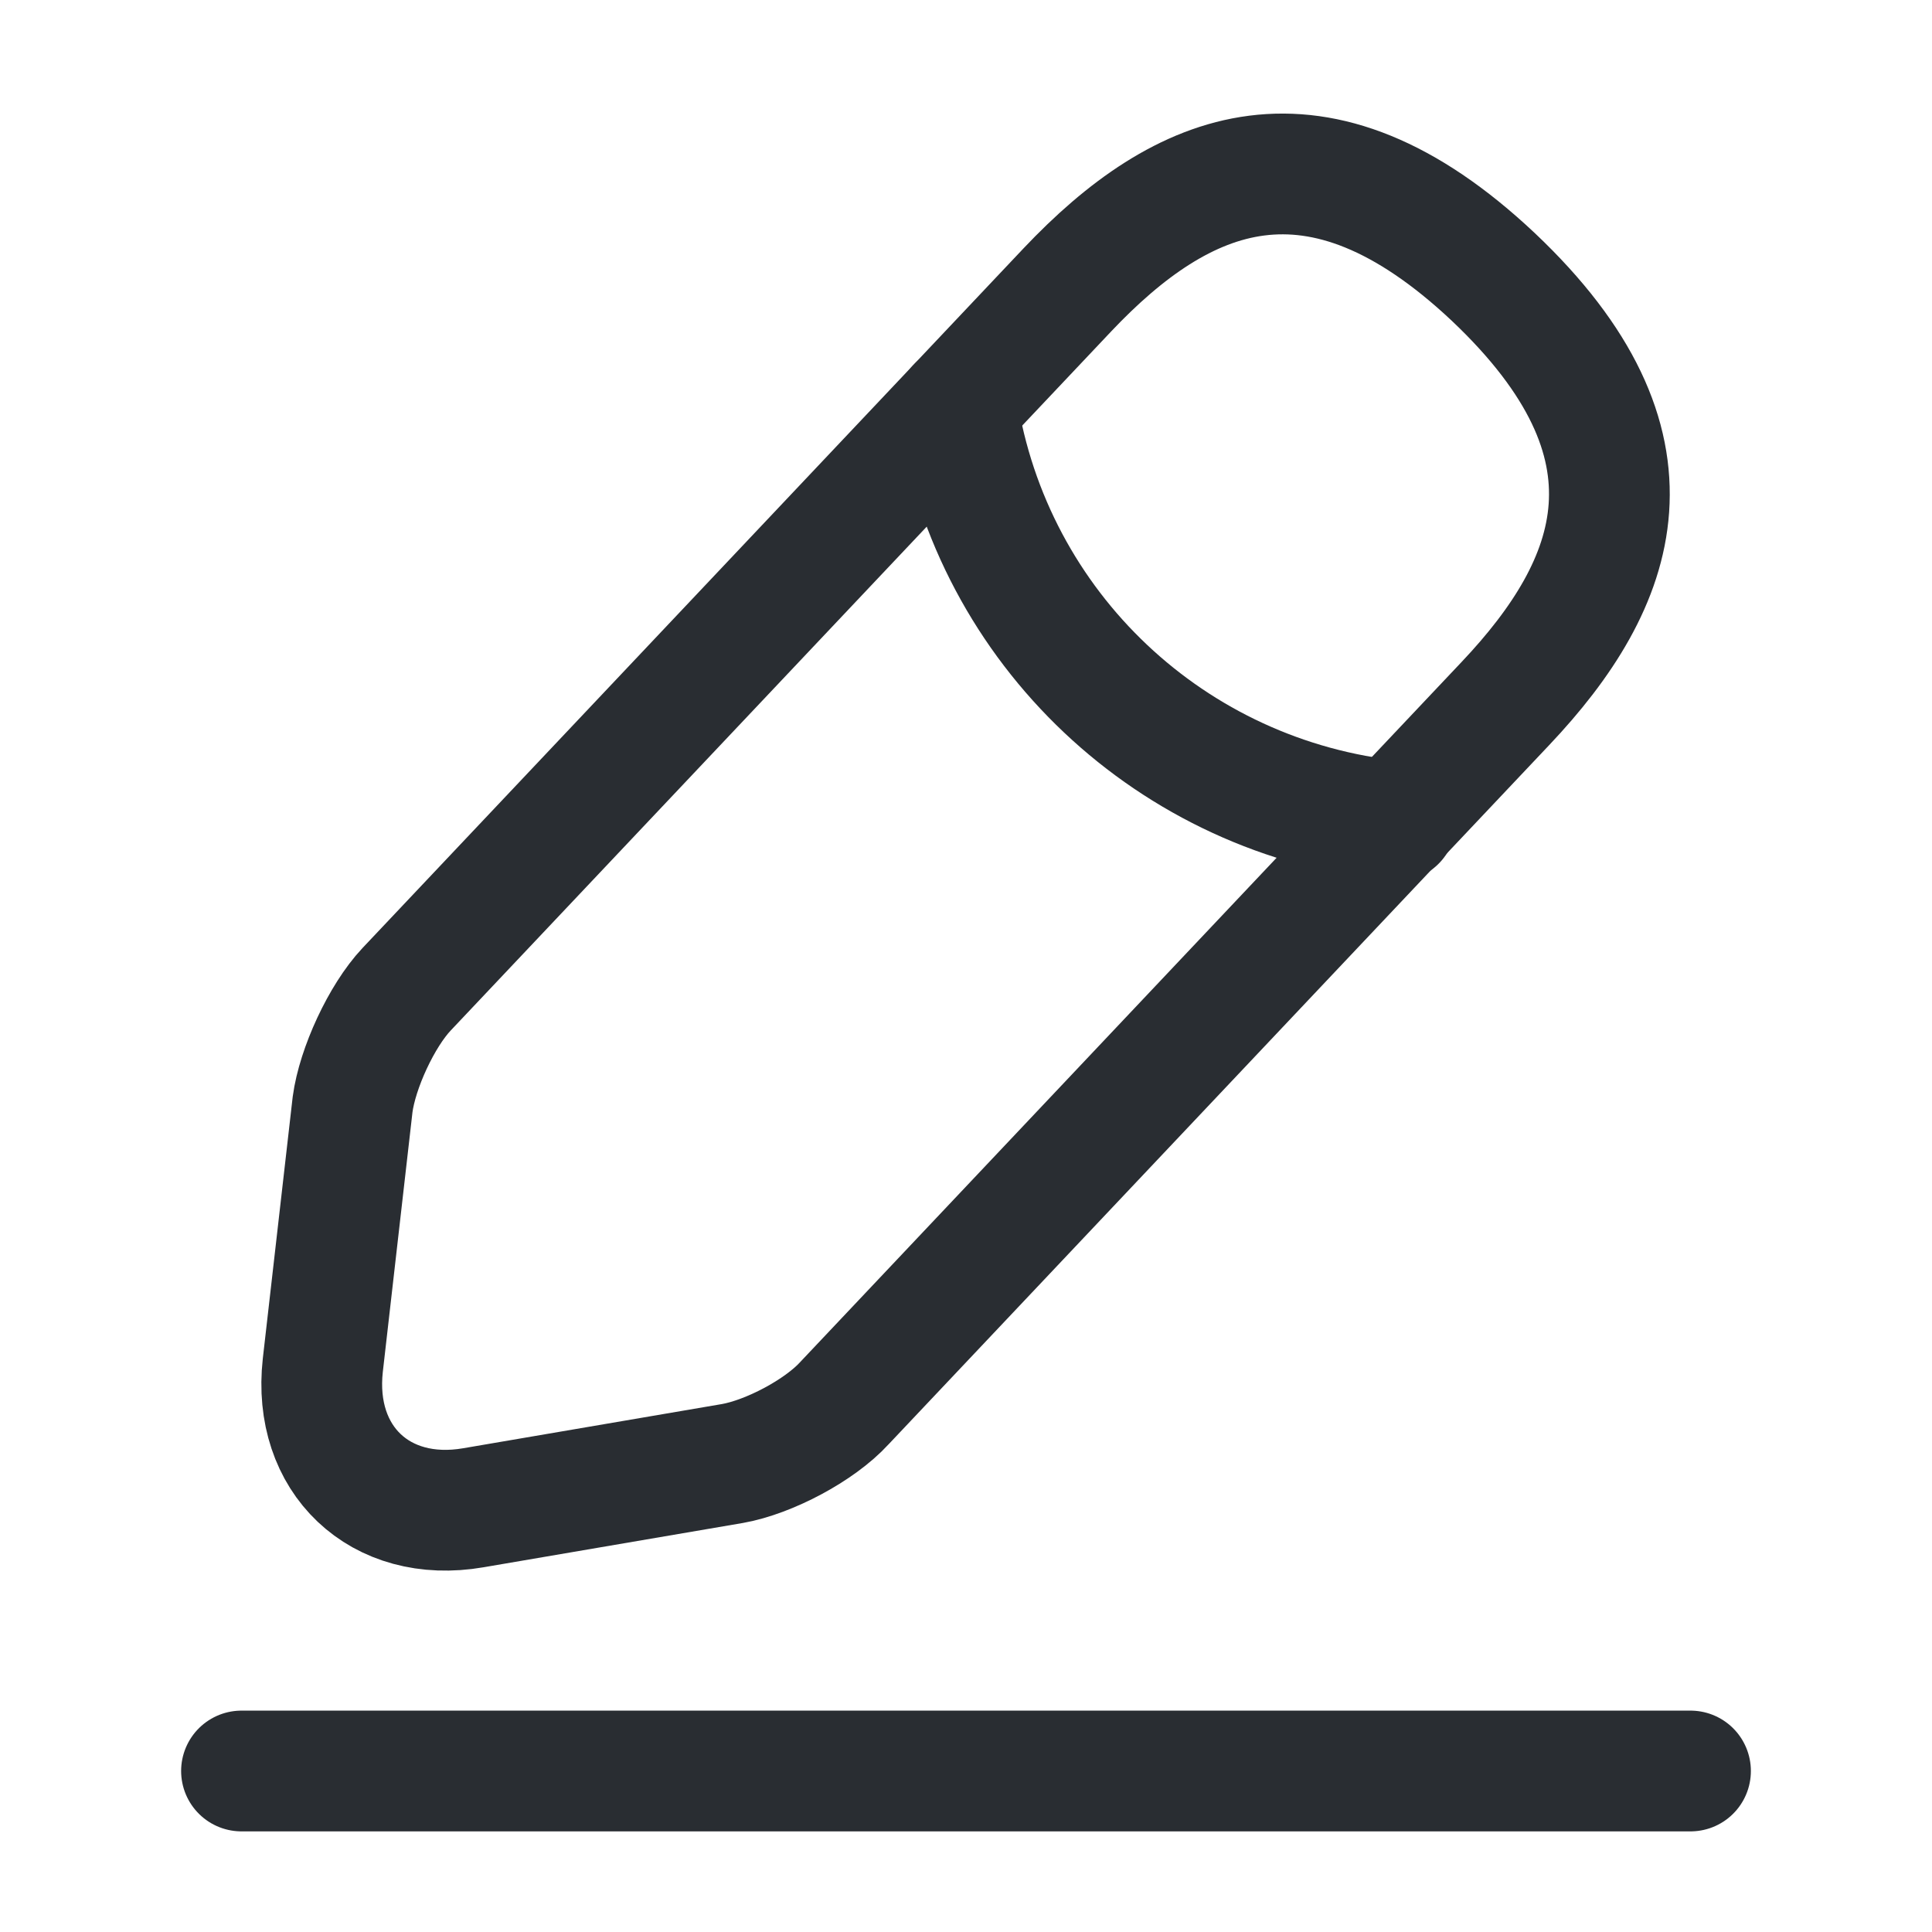
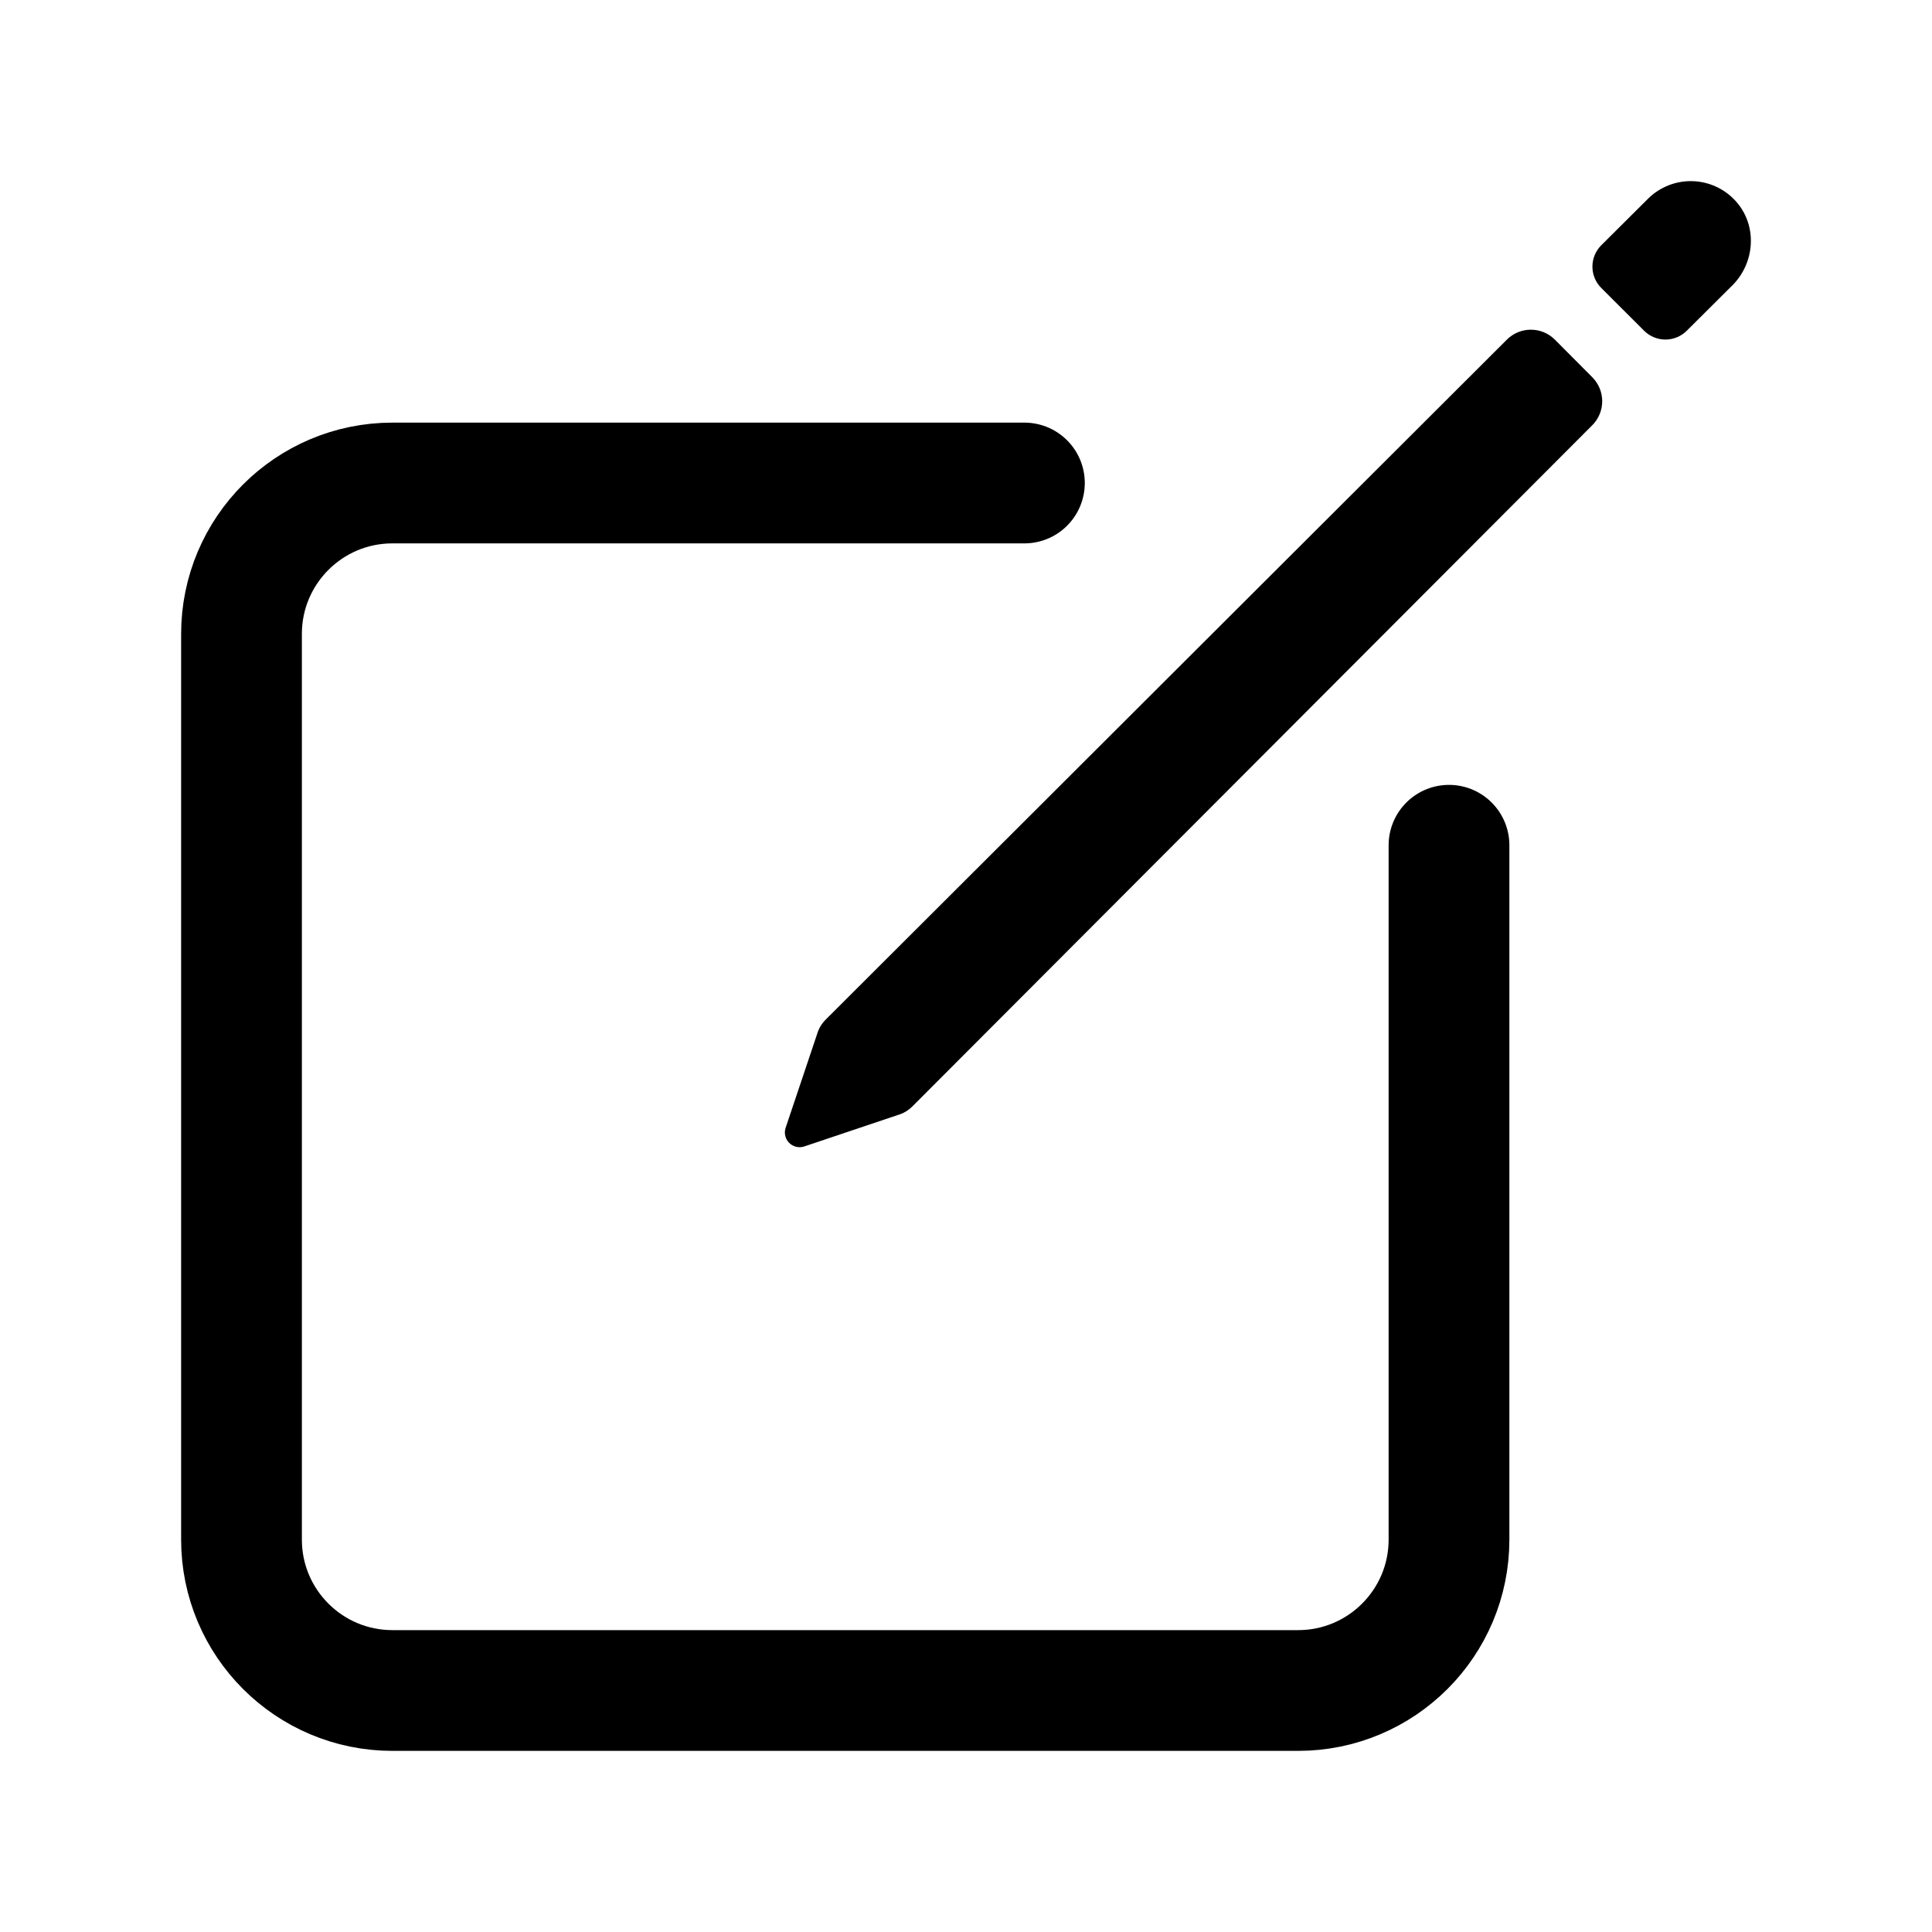
- <svg xmlns="http://www.w3.org/2000/svg" width="24" height="24" viewBox="0 0 24 24" fill="none">
-   <path d="M13.26 3.6L5.05 12.29C4.74 12.62 4.44 13.27 4.38 13.72L4.01 16.96C3.88 18.13 4.72 18.93 5.88 18.73L9.1 18.18C9.55 18.1 10.18 17.77 10.49 17.43L18.7 8.74C20.12 7.24 20.76 5.53 18.55 3.44C16.35 1.37 14.68 2.1 13.26 3.6Z" stroke="#292D32" stroke-width="1.5" stroke-miterlimit="10" stroke-linecap="round" stroke-linejoin="round" />
-   <path d="M11.89 5.05C12.32 7.81 14.56 9.92 17.34 10.2" stroke="#292D32" stroke-width="1.5" stroke-miterlimit="10" stroke-linecap="round" stroke-linejoin="round" />
-   <path d="M3 22H21" stroke="#292D32" stroke-width="1.5" stroke-miterlimit="10" stroke-linecap="round" stroke-linejoin="round" />
+ <svg xmlns="http://www.w3.org/2000/svg" viewBox="0 0 512 512" class="ionicon">
+   <path d="M384 224v184a40 40 0 0 1-40 40H104a40 40 0 0 1-40-40V168a40 40 0 0 1 40-40h167.48" fill="none" stroke="currentColor" stroke-linecap="round" stroke-linejoin="round" stroke-width="32px" />
+   <path d="M459.94 53.25a16.06 16.06 0 0 0-23.22-.56L424.35 65a8 8 0 0 0 0 11.31l11.34 11.32a8 8 0 0 0 11.34 0l12.06-12c6.1-6.09 6.67-16.01.85-22.38M399.34 90 218.82 270.2a9 9 0 0 0-2.31 3.93L208.16 299a3.91 3.91 0 0 0 4.86 4.86l24.85-8.35a9 9 0 0 0 3.93-2.31L422 112.66a9 9 0 0 0 0-12.66l-9.95-10a9 9 0 0 0-12.71 0" />
</svg>
